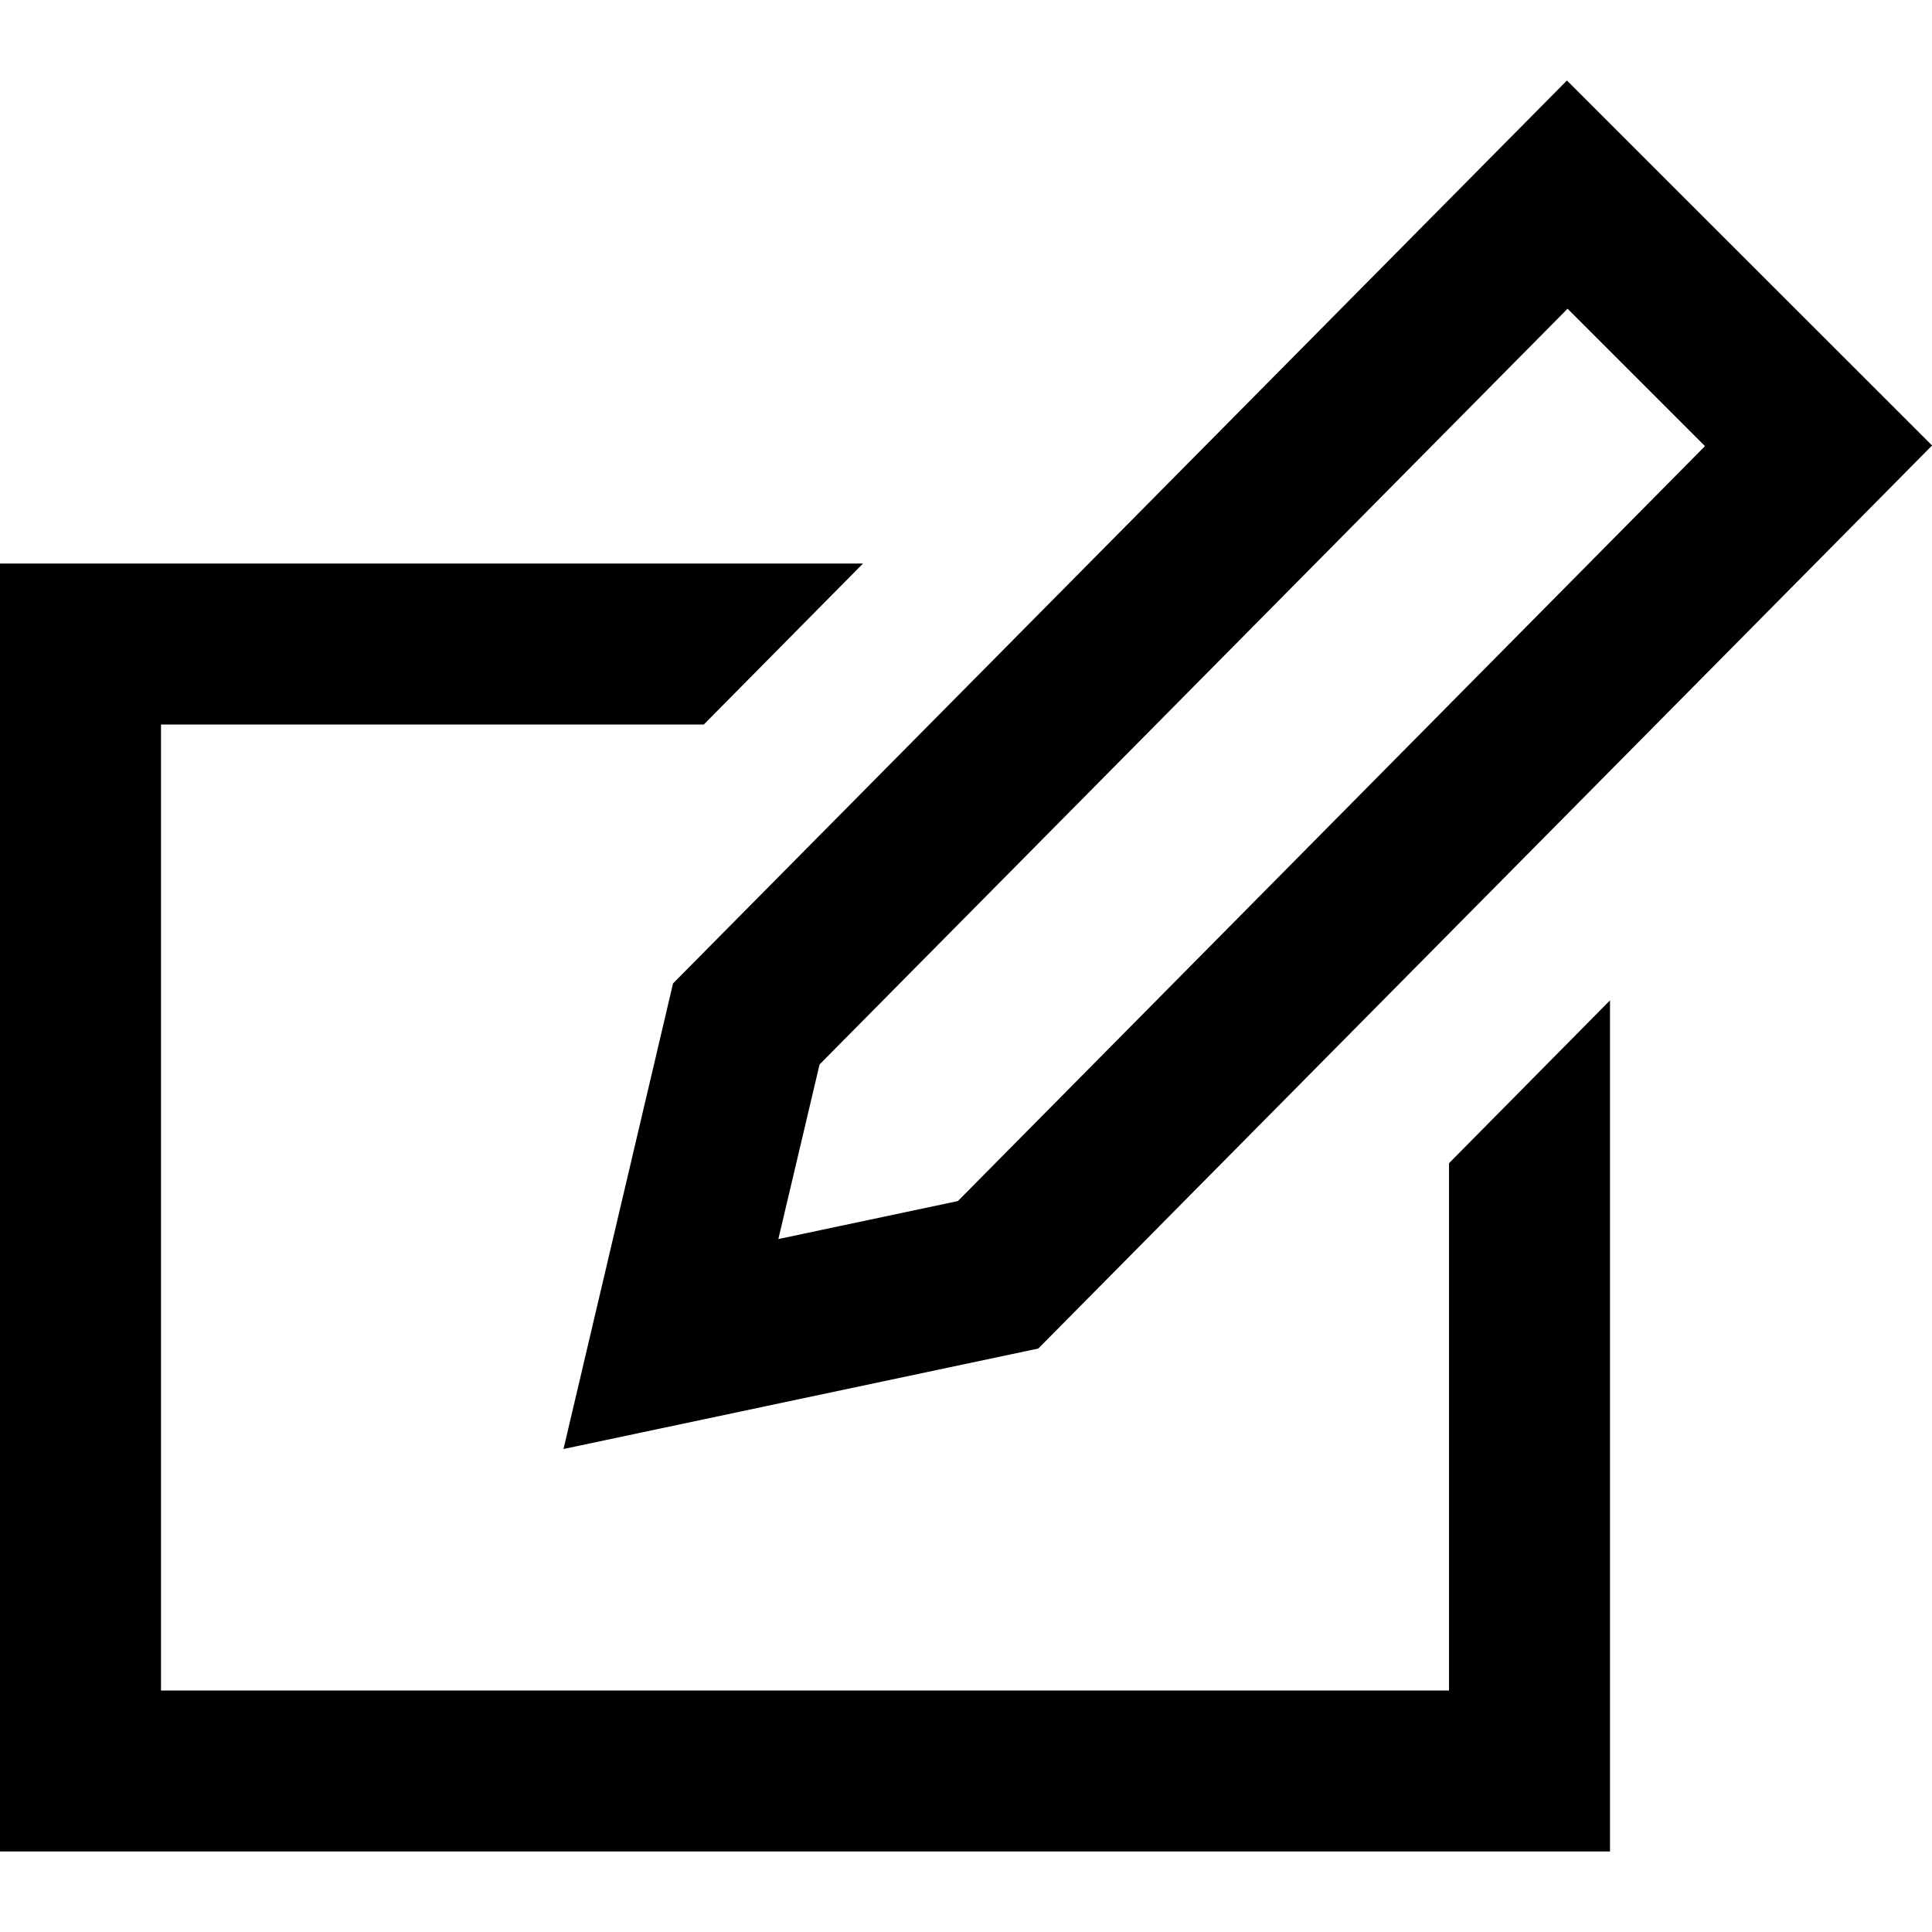
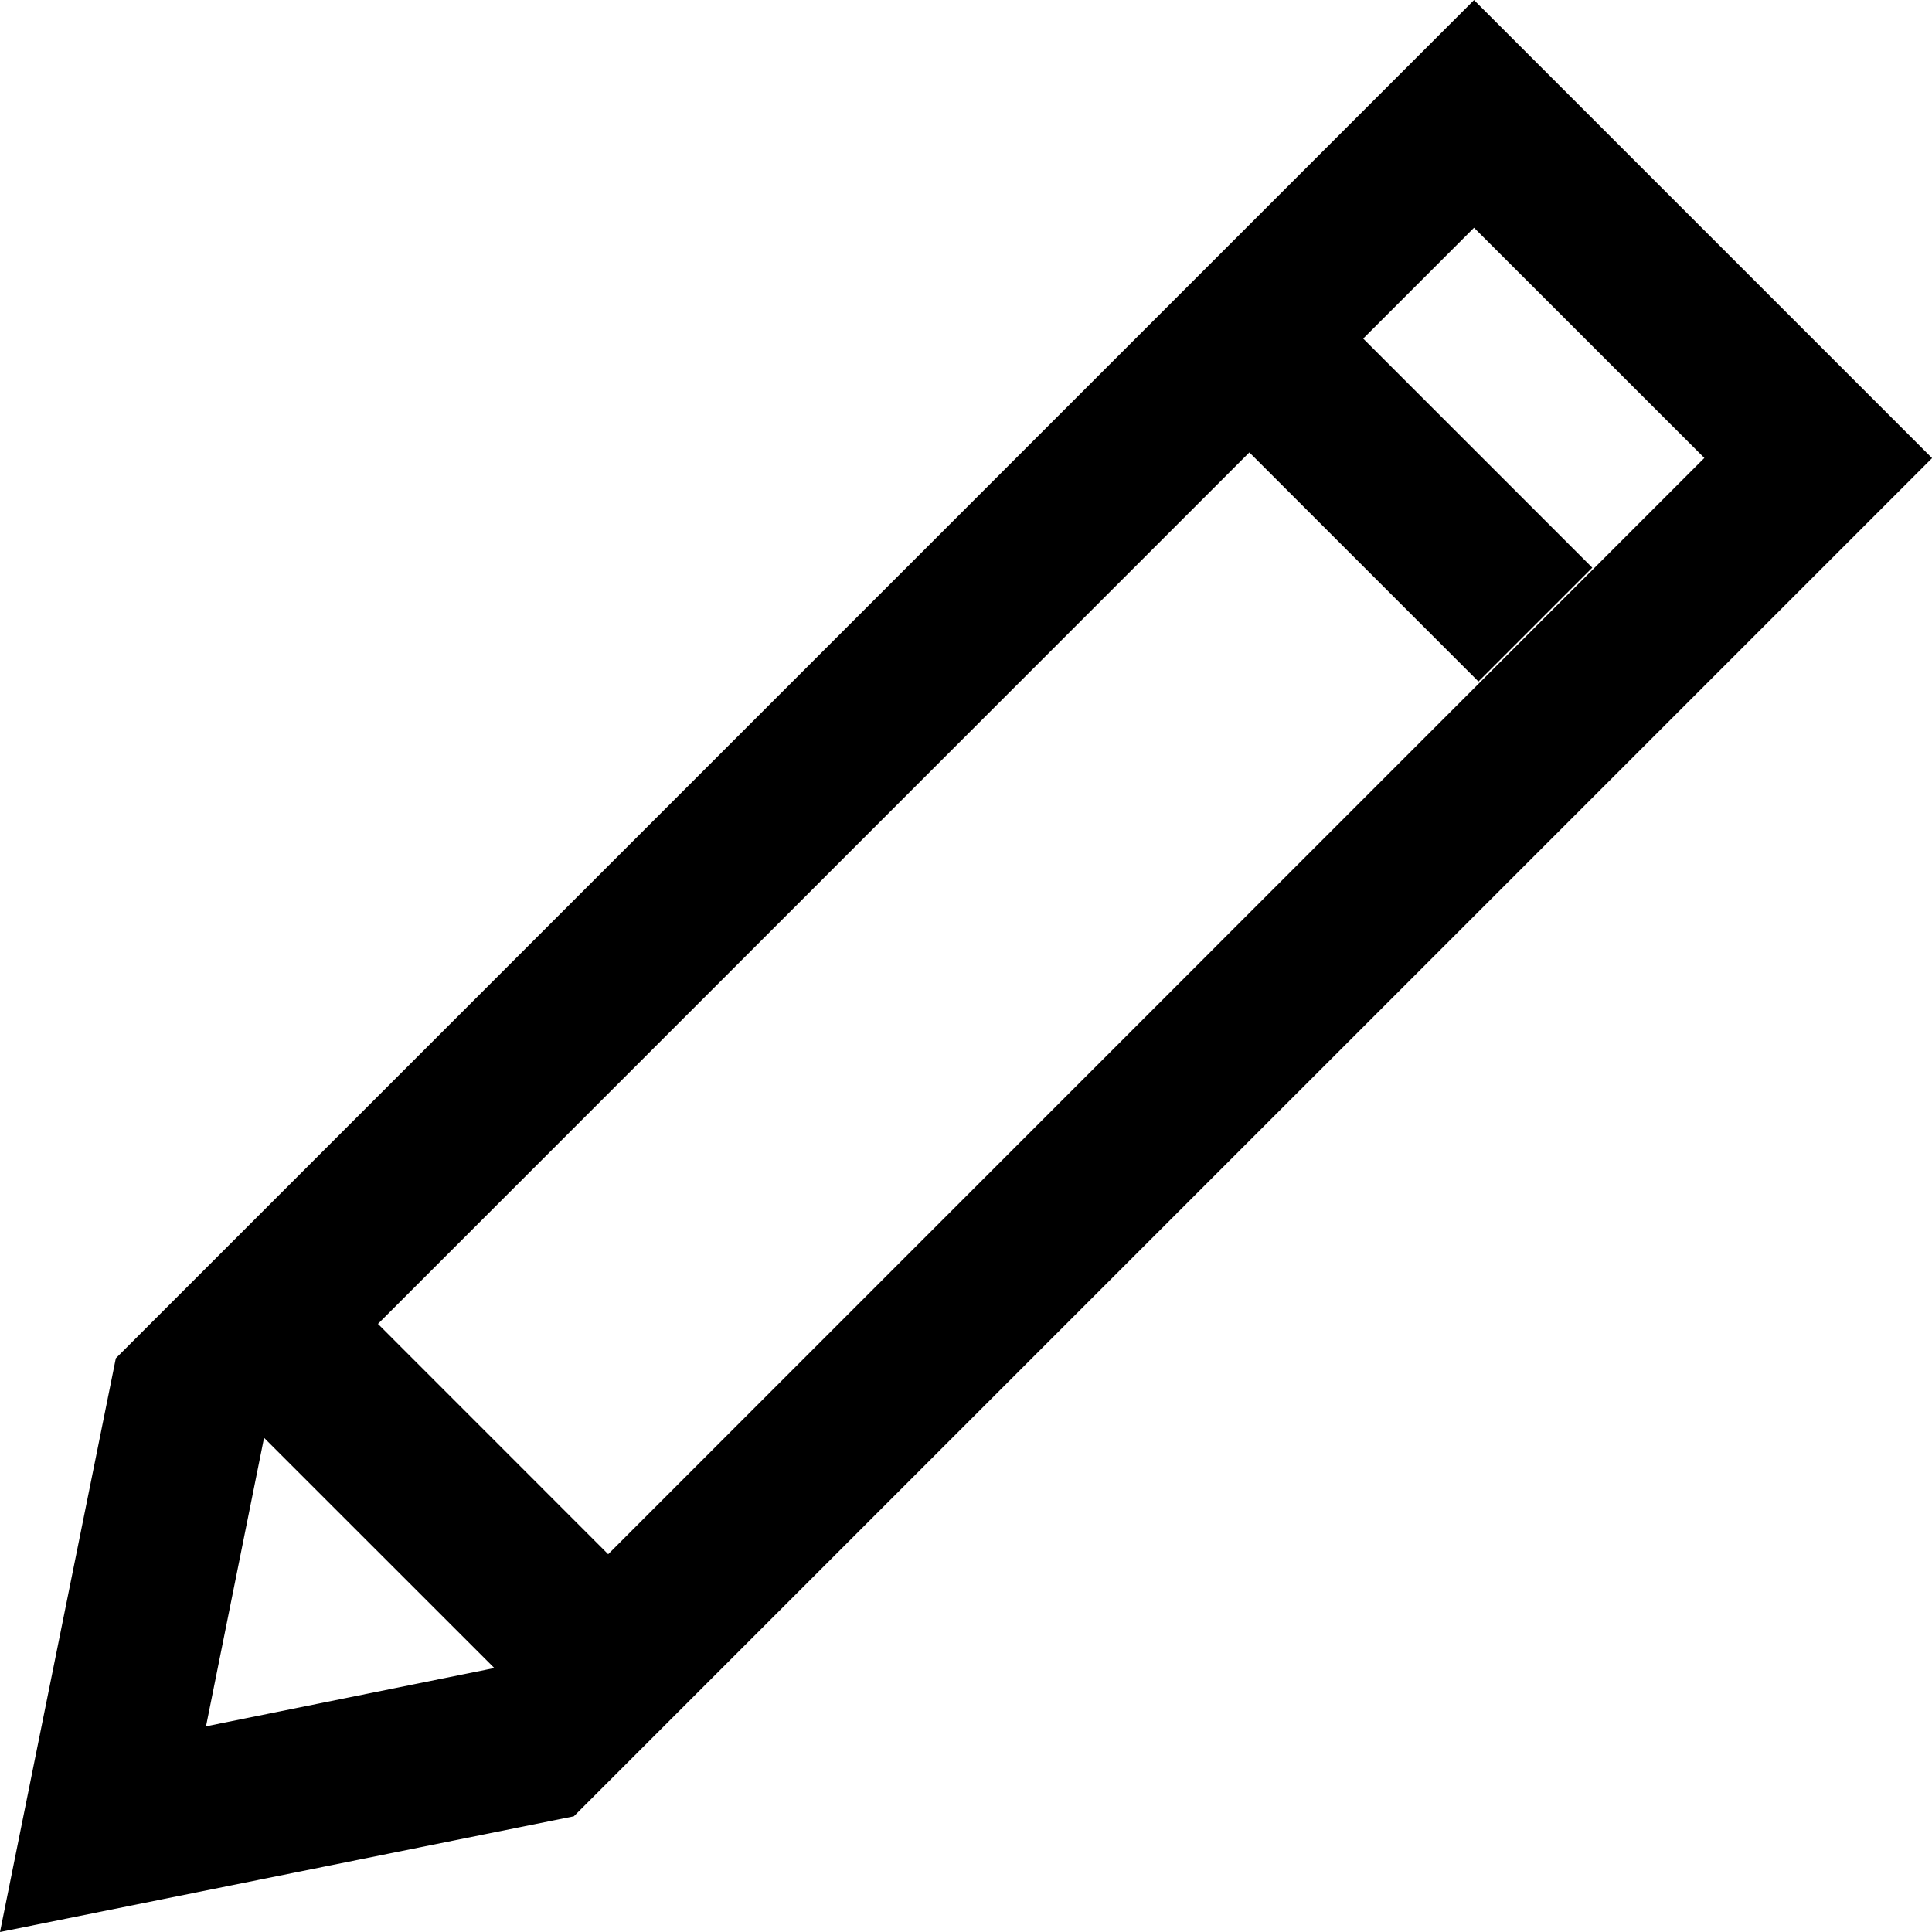
<svg xmlns="http://www.w3.org/2000/svg" width="24" height="24" viewBox="0 0 24 24">
-   <path d="M18 14.45v6.55h-16v-12h6.743l1.978-2h-10.721v16h20v-10.573l-2 2.023zm1.473-10.615l1.707 1.707-9.281 9.378-2.23.472.512-2.169 9.292-9.388zm-.008-2.835l-11.104 11.216-1.361 5.784 5.898-1.248 11.103-11.218-4.536-4.534z" />
+   <path d="M1.439 16.873l-1.439 7.127 7.128-1.437 16.873-16.872-5.69-5.69-16.872 16.872zm4.702 3.848l-3.582.724.721-3.584 2.861 2.86zm15.031-15.032l-13.617 13.618-2.86-2.861 10.825-10.826 2.846 2.846 1.414-1.414-2.846-2.846 1.377-1.377 2.861 2.86z" />
</svg>
